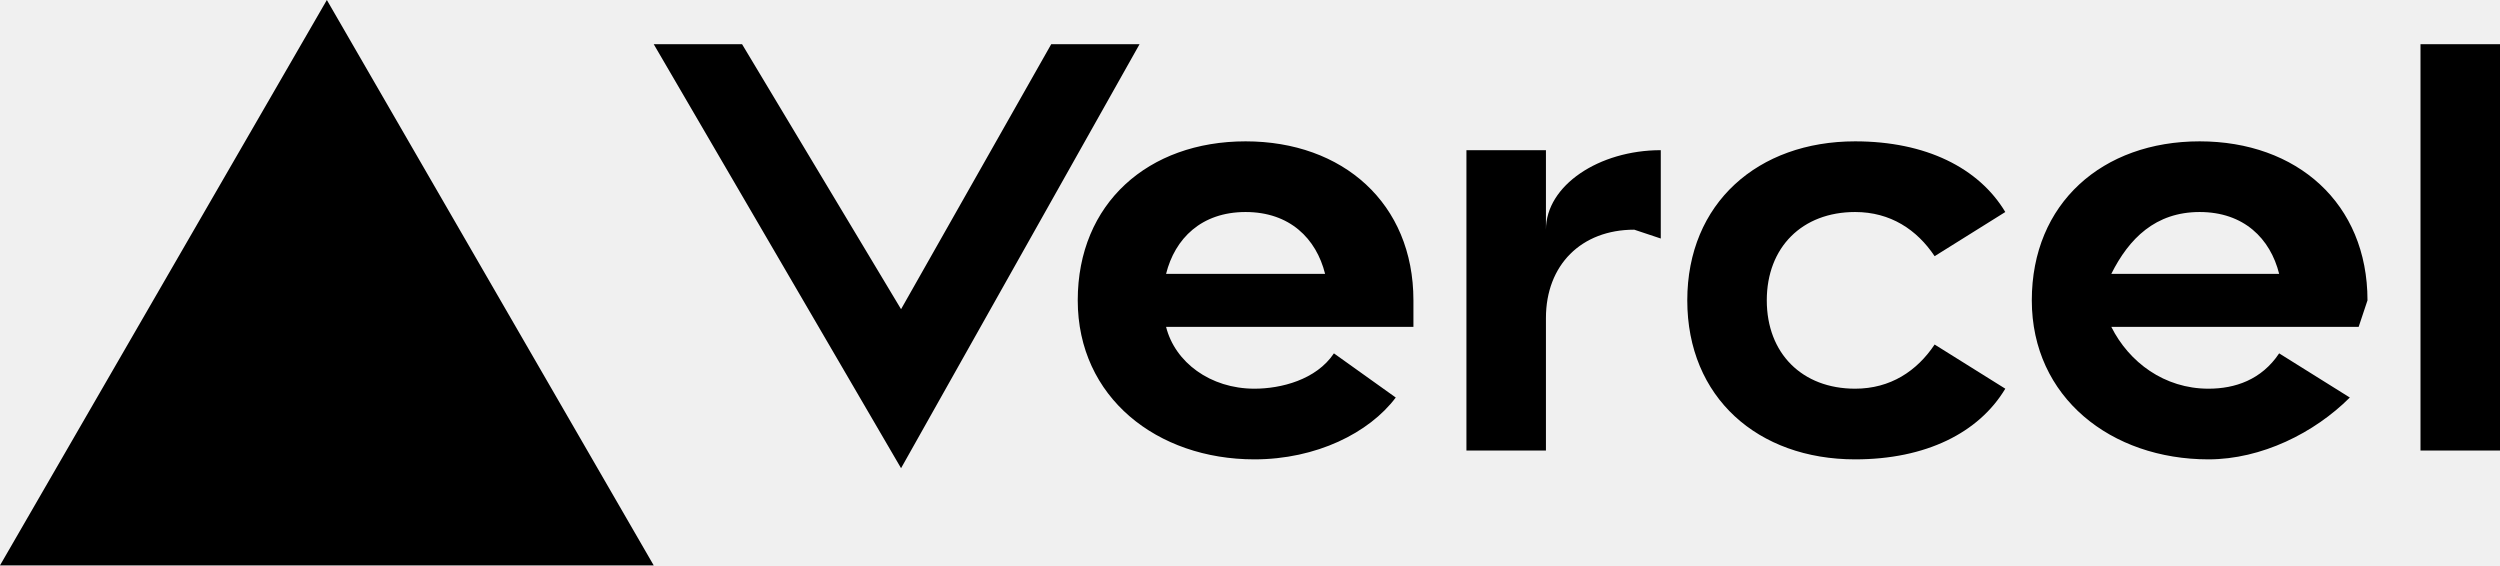
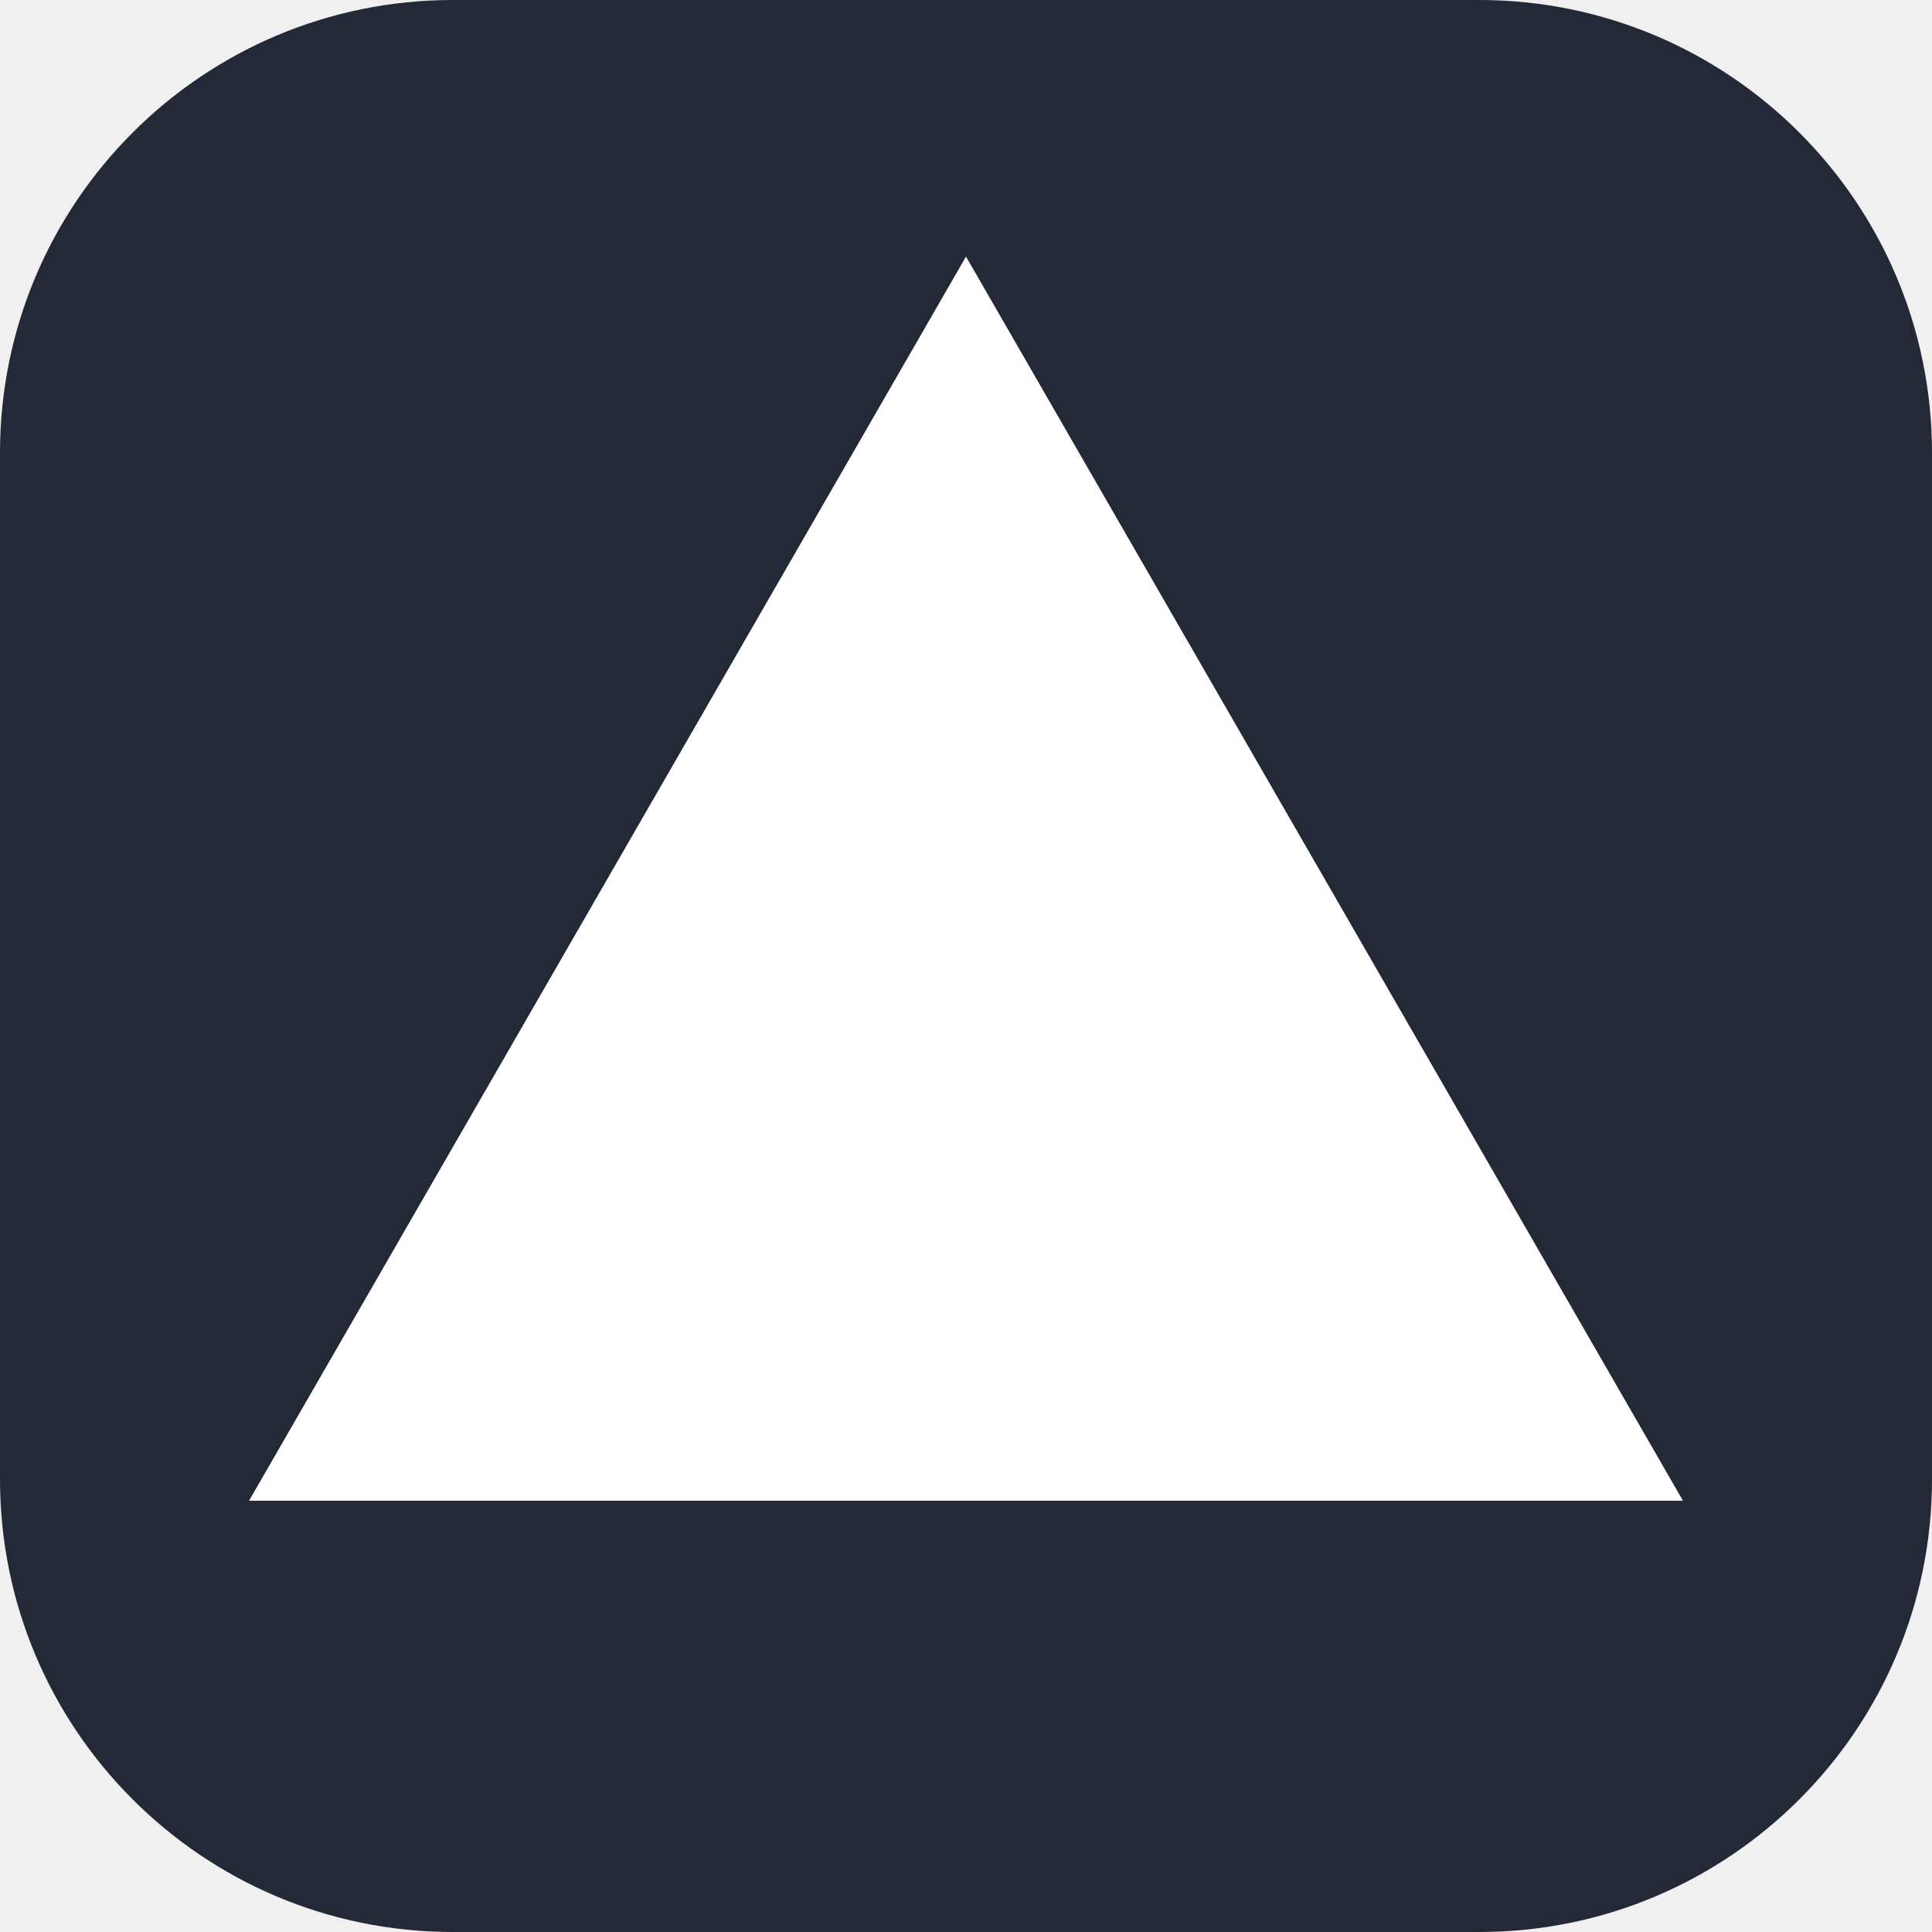
- <svg xmlns="http://www.w3.org/2000/svg" fill="none" viewBox="0 0 283 64">
-   <path fill="black" d="M141 16c-11 0-19 7-19 18s9 18 20 18c7 0 13-3 16-7l-7-5c-2 3-6 4-9 4-5 0-9-3-10-7h28v-3c0-11-8-18-19-18zm-9 15c1-4 4-7 9-7s8 3 9 7h-18zm117-15c-11 0-19 7-19 18s9 18 20 18c6 0 12-3 16-7l-8-5c-2 3-5 4-8 4-5 0-9-3-11-7h28l1-3c0-11-8-18-19-18zm-10 15c2-4 5-7 10-7s8 3 9 7h-19zm-39 3c0 6 4 10 10 10 4 0 7-2 9-5l8 5c-3 5-9 8-17 8-11 0-19-7-19-18s8-18 19-18c8 0 14 3 17 8l-8 5c-2-3-5-5-9-5-6 0-10 4-10 10zm83-29v46h-9V5h9zM37 0l37 64H0L37 0zm92 5-27 48L74 5h10l18 30 17-30h10zm59 12v10l-3-1c-6 0-10 4-10 10v15h-9V17h9v9c0-5 6-9 13-9z" />
+ <svg xmlns="http://www.w3.org/2000/svg" width="256" height="256" viewBox="0 0 256 256" fill="none">
+   <rect width="256" height="256" rx="60" fill="#242938" />
+   <path d="M128 34L223 198.853H33L128 34Z" fill="white" />
</svg>
